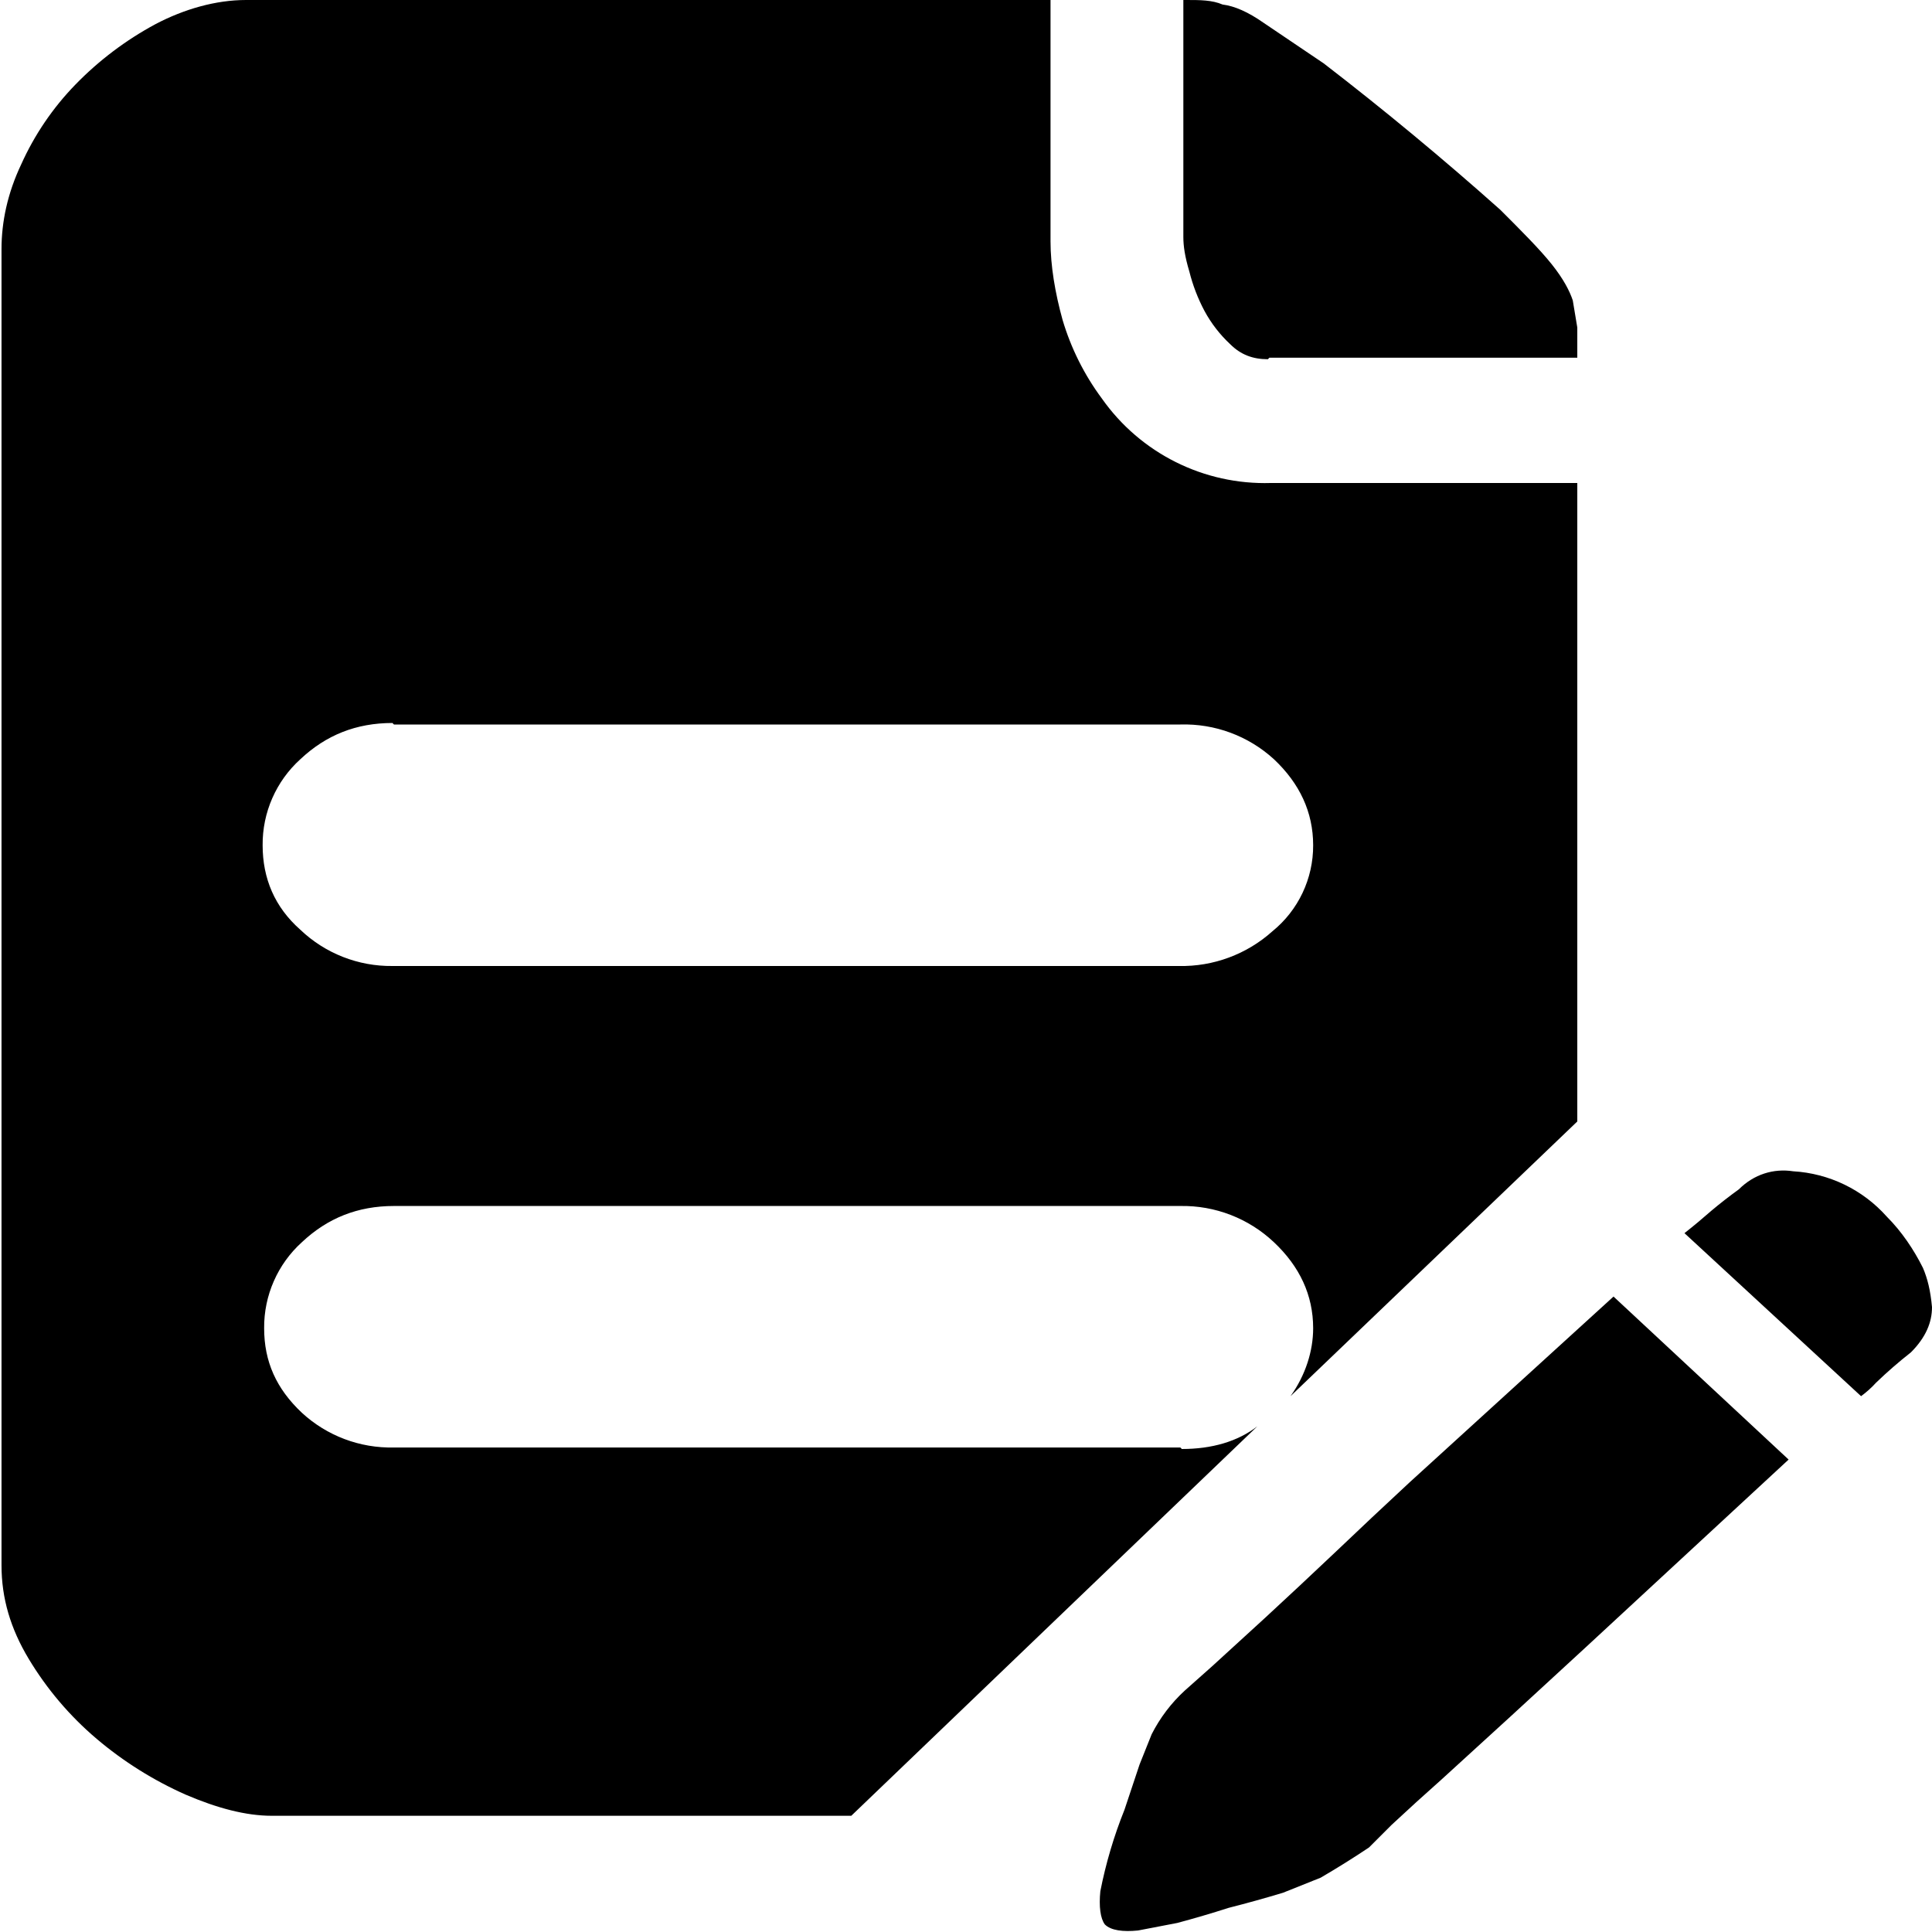
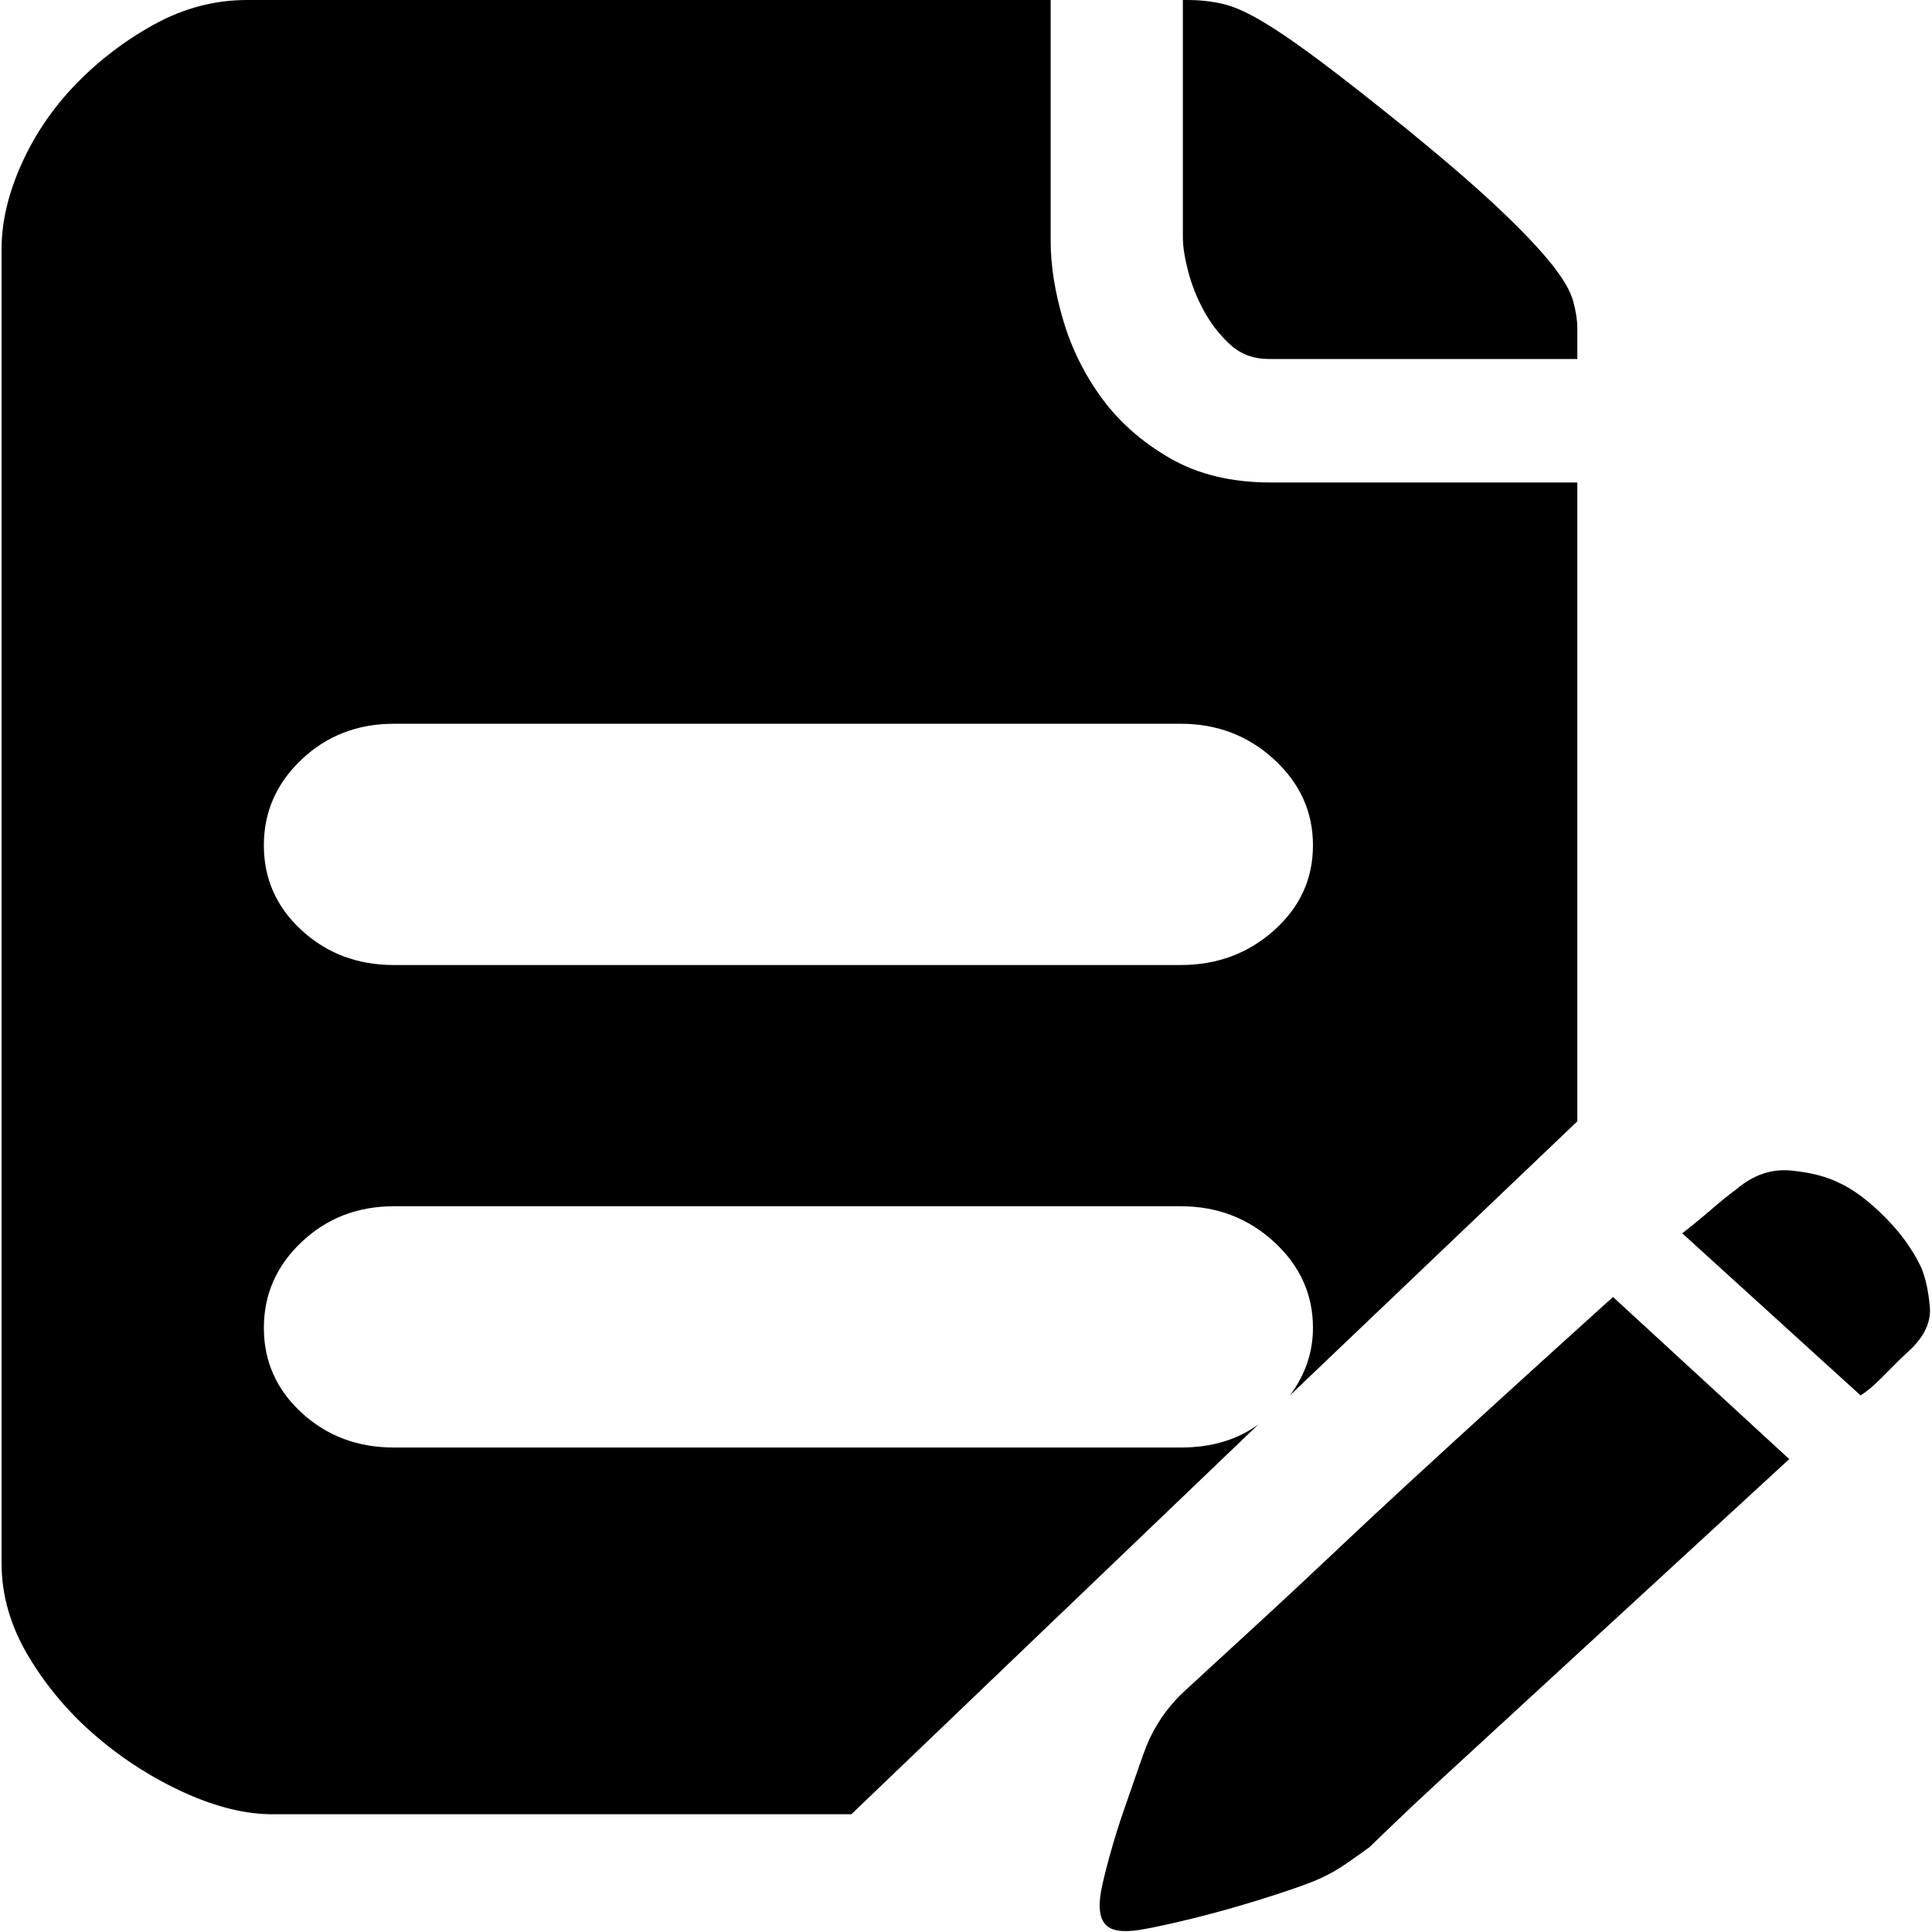
<svg xmlns="http://www.w3.org/2000/svg" width="128" height="128">
-   <path d="M84 23.8c-1 0-1.8-.3-2.5-1a8.6 8.6 0 0 1-1.7-2.2 11.5 11.5 0 0 1-1-2.6c-.3-1-.4-1.7-.4-2.3V0h.2c.9 0 1.7 0 2.4.3.8.1 1.7.5 2.7 1.2l4 2.7a211.6 211.6 0 0 1 11.7 9.7c1.4 1.4 2.6 2.6 3.4 3.6.8 1 1.2 1.8 1.4 2.4l.3 1.8v2H84.1zM127.4 84c.3.7.5 1.5.6 2.6 0 1-.4 2-1.4 3a30.4 30.4 0 0 0-2.3 2 6.7 6.7 0 0 1-1 .9l-11.7-10.8a44.3 44.3 0 0 0 1.8-1.5 31 31 0 0 1 1.8-1.4c1-1 2.3-1.4 3.6-1.2a9 9 0 0 1 6.2 3c1 1 1.8 2.2 2.4 3.4zM78.3 96c2 0 3.7-.5 5-1.5l-26.9 25.8H18c-1.7 0-3.6-.5-5.7-1.4a24.5 24.5 0 0 1-5.9-3.7 21.4 21.4 0 0 1-4.5-5.3c-1.2-2-1.8-4-1.8-6.2V16.5c0-1.8.4-3.7 1.3-5.6A18.4 18.4 0 0 1 5 5.6a21.8 21.8 0 0 1 5.3-4c1.9-1 4-1.6 6-1.6h53.3v16c0 1.6.3 3.4.8 5.2a16.7 16.7 0 0 0 2.6 5.2A13.2 13.2 0 0 0 84.2 32h20.3v42.3l-19 18.2c1-1.4 1.5-3 1.5-4.5 0-2.2-.9-4.1-2.6-5.7a8.8 8.8 0 0 0-6.2-2.4H26.1c-2.4 0-4.4.8-6.1 2.4a7.6 7.6 0 0 0-2.5 5.7c0 2.2.8 4 2.5 5.6a8.7 8.7 0 0 0 6.1 2.3h52.1zM26 47.9c-2.4 0-4.4.8-6.1 2.4a7.6 7.6 0 0 0-2.5 5.7c0 2.2.8 4.1 2.5 5.6A8.7 8.7 0 0 0 26 64h52.1a9 9 0 0 0 6.2-2.3A7.3 7.3 0 0 0 87 56c0-2.2-.9-4.1-2.6-5.7a8.8 8.8 0 0 0-6.2-2.3H26.1zM78.5 112l1.8-1.6 3.5-3.2a479.8 479.8 0 0 0 4.6-4.3 500.8 500.8 0 0 1 5-4.7l13.5-12.3 11.6 10.8-13.4 12.4-5 4.6-4.6 4.2a179.5 179.5 0 0 0-3.3 3l-1.5 1.5a62.2 62.2 0 0 1-3.2 2l-2.5 1a83.5 83.5 0 0 1-3.6 1 72.2 72.2 0 0 1-3.4 1l-2.6.5c-1 .1-1.8 0-2.2-.4-.3-.4-.4-1.2-.3-2.2a30 30 0 0 1 1.6-5.4l1-3 .8-2a10.2 10.2 0 0 1 2.2-2.9z" />
+   <path d="M84.068 23.784c-1.02 0-1.877-.32-2.572-.96a8.588 8.588 0 0 1-1.738-2.237 11.524 11.524 0 0 1-1.042-2.621c-.232-.895-.348-1.641-.348-2.238V0h.278c.834 0 1.622.085 2.363.256.742.17 1.645.575 2.711 1.214 1.066.64 2.363 1.535 3.892 2.686 1.53 1.15 3.453 2.664 5.77 4.54 2.502 2.045 4.494 3.771 5.977 5.178 1.483 1.406 2.618 2.6 3.406 3.58.787.98 1.274 1.812 1.46 2.494.185.682.277 1.278.277 1.79v2.046H84.068zM127.3 84.01c.278.682.464 1.535.556 2.558.093 1.023-.37 2.003-1.39 2.94-.463.427-.88.832-1.25 1.215-.372.384-.696.704-.974.96a6.69 6.69 0 0 1-.973.767l-11.816-10.741a44.331 44.331 0 0 0 1.877-1.535 31.028 31.028 0 0 1 1.737-1.406c1.112-.938 2.317-1.343 3.615-1.215 1.297.128 2.363.405 3.197.83.927.427 1.923 1.173 2.989 2.239 1.065 1.065 1.876 2.195 2.432 3.388zM78.23 95.902c2.038 0 3.752-.511 5.143-1.534l-26.969 25.83H18.037c-1.761 0-3.684-.47-5.77-1.407a24.549 24.549 0 0 1-5.838-3.709 21.373 21.373 0 0 1-4.518-5.306c-1.204-2.003-1.807-4.07-1.807-6.202V16.495c0-1.79.44-3.665 1.32-5.626A18.41 18.41 0 0 1 5.04 5.562a21.798 21.798 0 0 1 5.213-3.964C12.198.533 14.237 0 16.37 0h53.24v15.984c0 1.62.278 3.367.834 5.242a16.704 16.704 0 0 0 2.572 5.179c1.159 1.577 2.665 2.898 4.518 3.964 1.853 1.066 4.078 1.598 6.673 1.598h20.295v42.325L85.458 92.45c1.02-1.364 1.529-2.856 1.529-4.476 0-2.216-.857-4.113-2.572-5.69-1.714-1.577-3.776-2.366-6.186-2.366H26.1c-2.409 0-4.448.789-6.116 2.366-1.668 1.577-2.502 3.474-2.502 5.69 0 2.217.834 4.092 2.502 5.626 1.668 1.535 3.707 2.302 6.117 2.302h52.13zM26.1 47.951c-2.41 0-4.449.789-6.117 2.366-1.668 1.577-2.502 3.473-2.502 5.69 0 2.216.834 4.092 2.502 5.626 1.668 1.534 3.707 2.302 6.117 2.302h52.13c2.409 0 4.47-.768 6.185-2.302 1.715-1.534 2.572-3.41 2.572-5.626 0-2.217-.857-4.113-2.572-5.69-1.714-1.577-3.776-2.366-6.186-2.366H26.1zm52.407 64.063l1.807-1.663 3.476-3.196a479.75 479.75 0 0 0 4.587-4.284 500.757 500.757 0 0 1 5.004-4.667c3.985-3.666 8.48-7.758 13.485-12.276l11.677 10.741-13.485 12.404-5.004 4.603-4.587 4.22a179.46 179.46 0 0 0-3.267 3.068c-.88.853-1.367 1.322-1.46 1.407-.463.341-.973.703-1.529 1.087-.556.383-1.112.703-1.668.959-.556.256-1.413.575-2.572.959a83.5 83.5 0 0 1-3.545 1.087 72.2 72.2 0 0 1-3.475.895c-1.112.256-1.946.426-2.502.511-1.112.17-1.854.043-2.224-.383-.371-.426-.464-1.151-.278-2.174.092-.511.278-1.279.556-2.302.278-1.023.602-2.067.973-3.132l1.042-3.005c.325-.938.58-1.577.765-1.918a10.157 10.157 0 0 1 2.224-2.941z" />
</svg>
